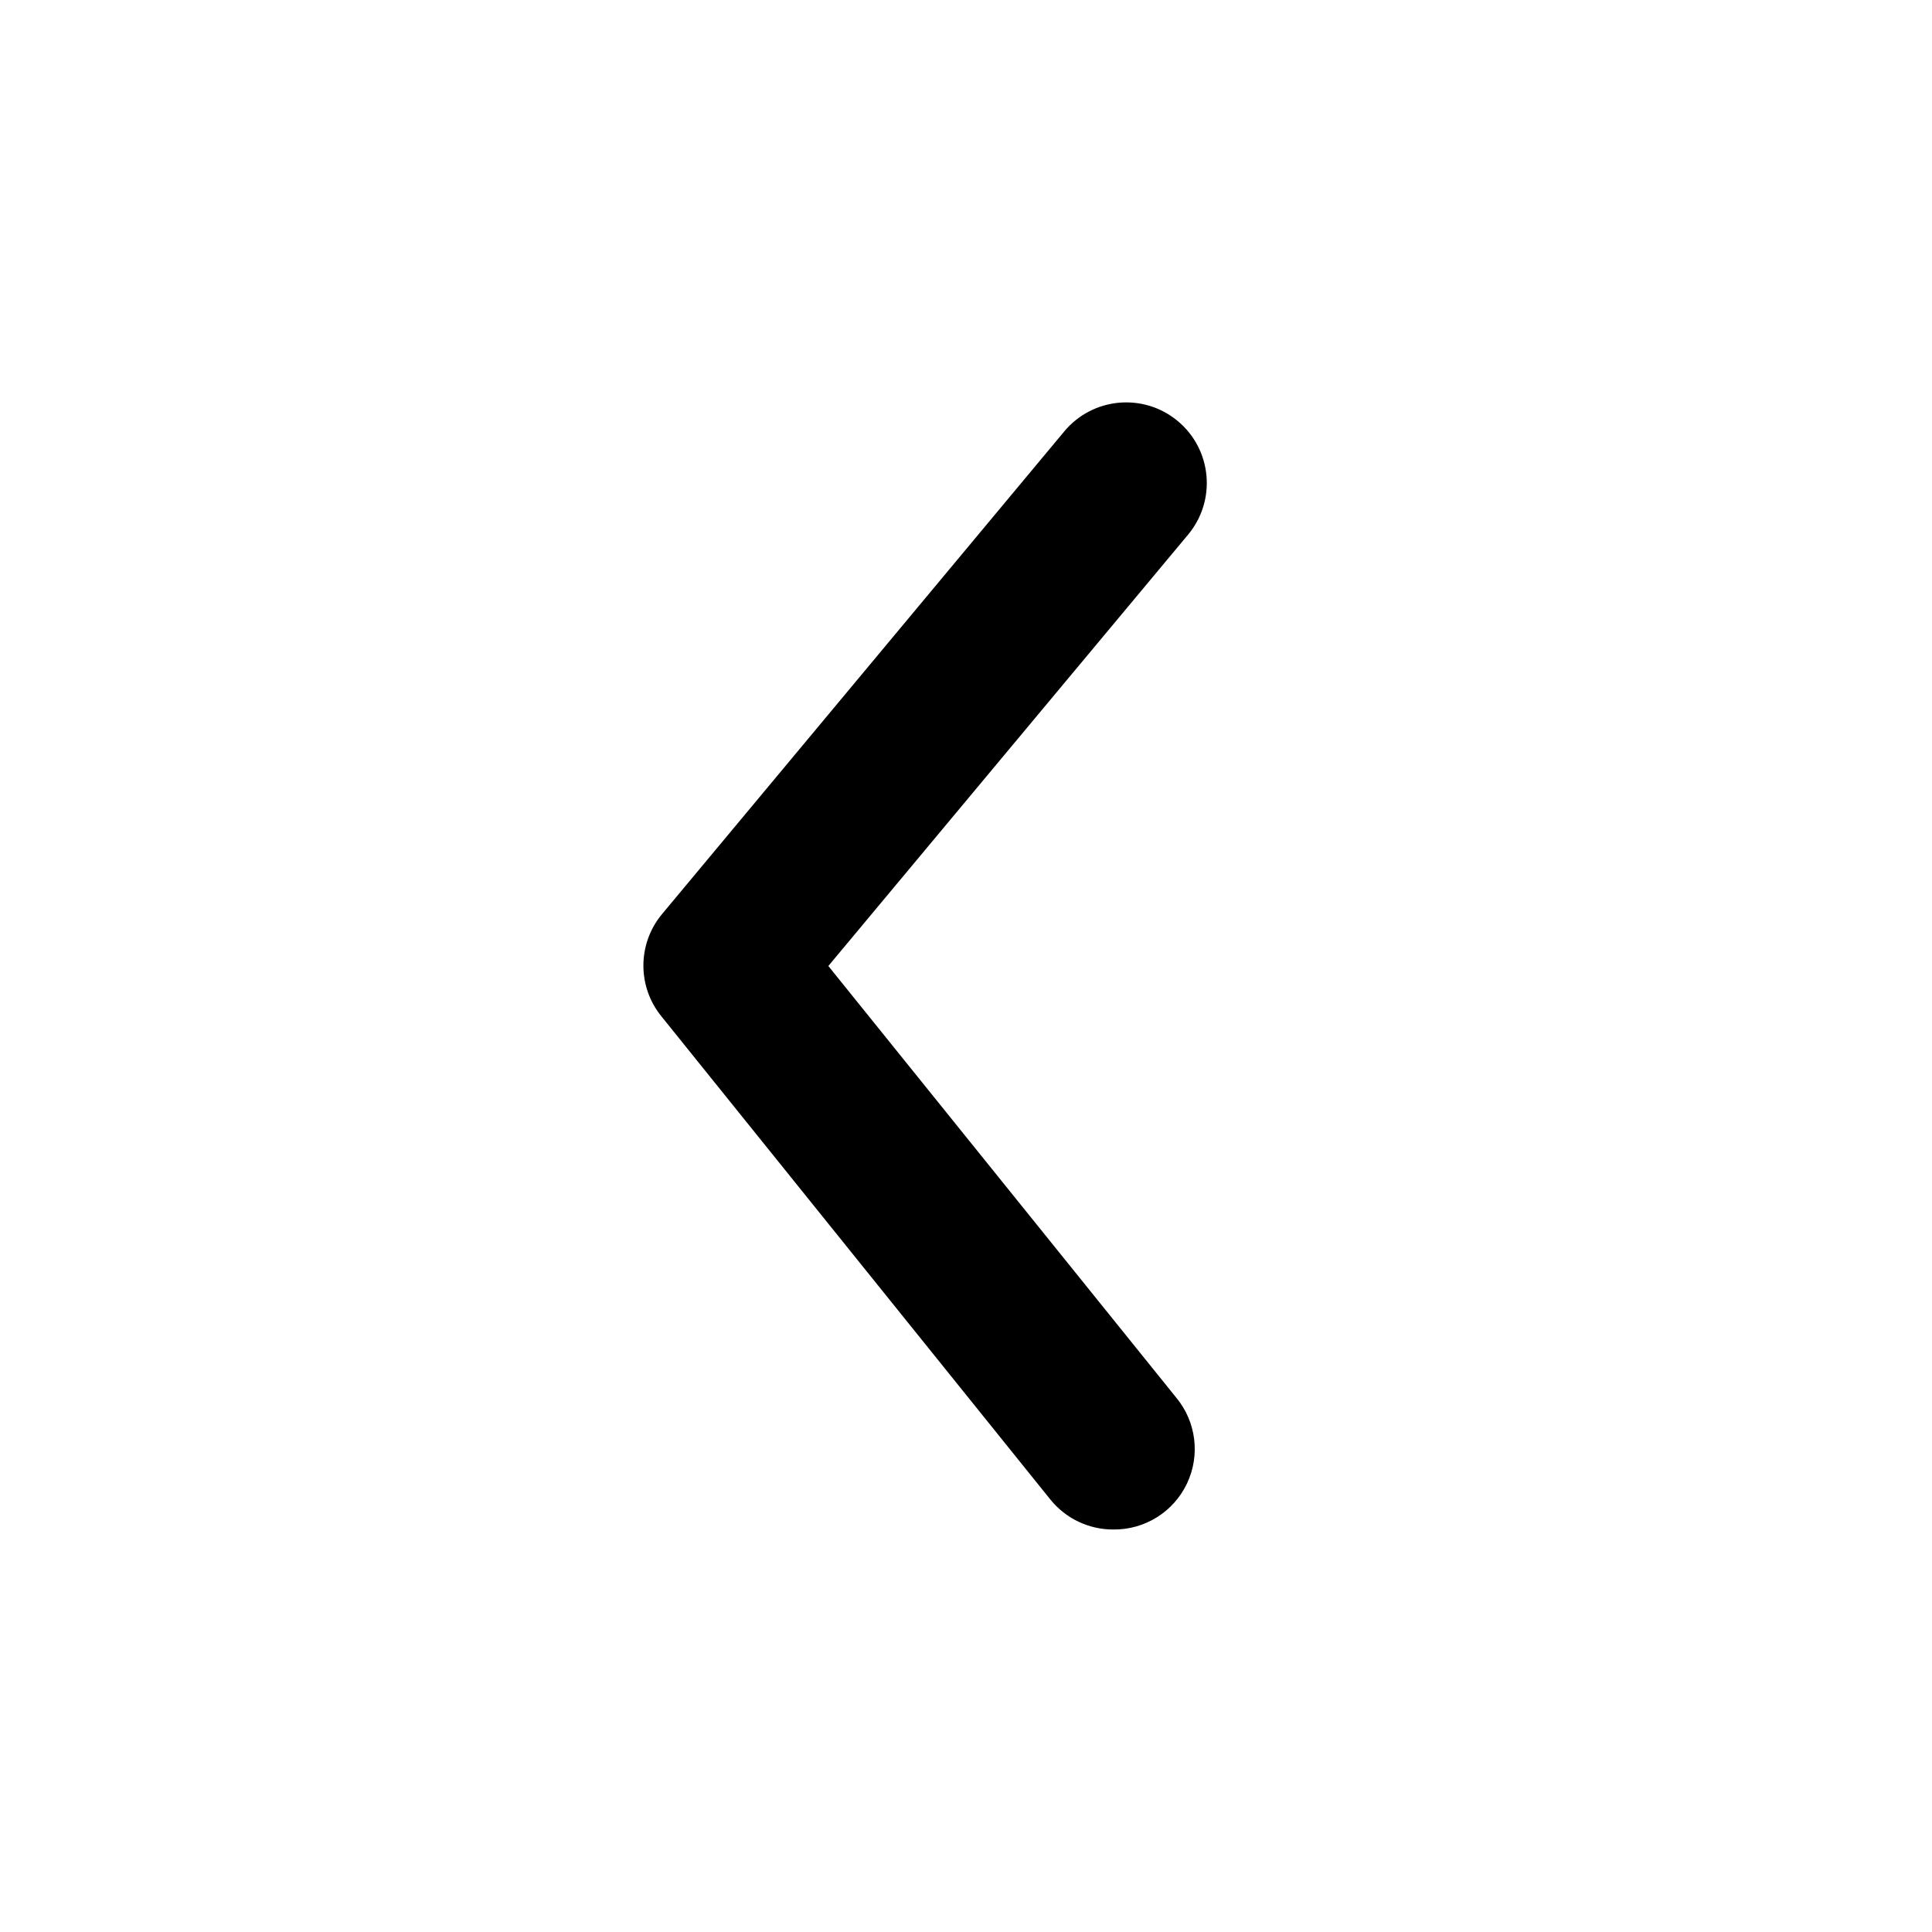
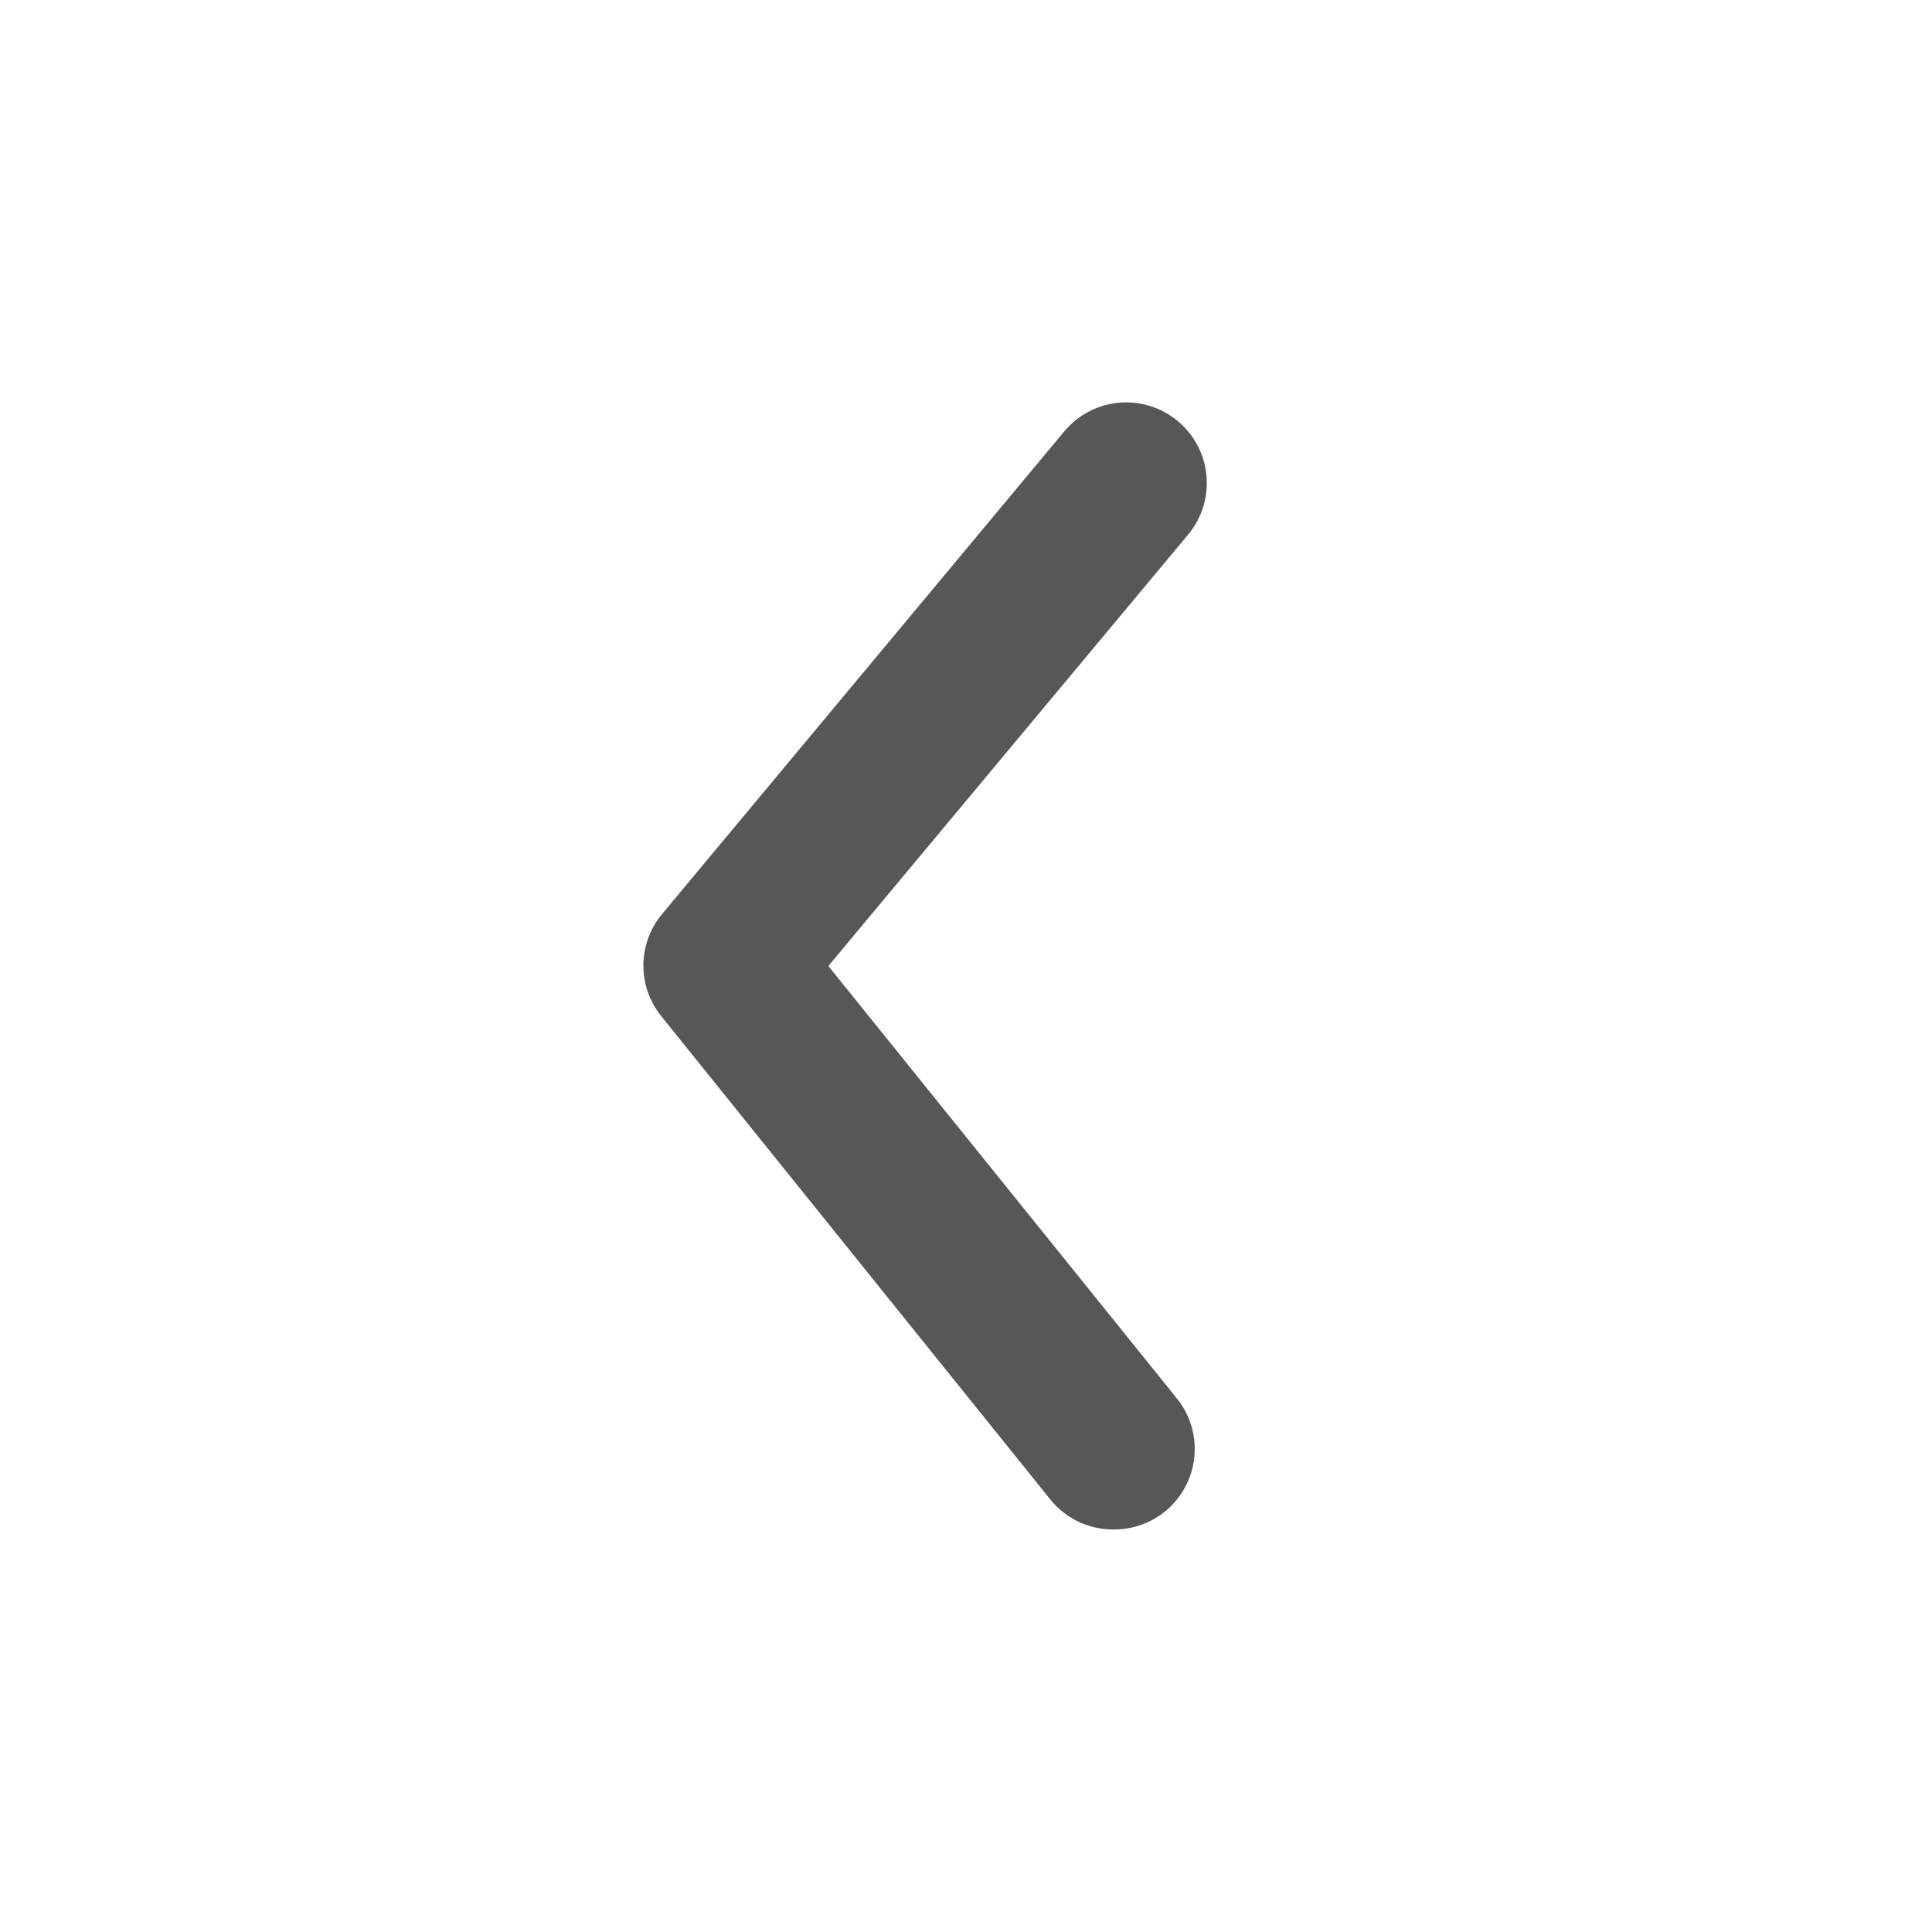
- <svg xmlns="http://www.w3.org/2000/svg" fill="#000000" width="800px" height="800px" viewBox="0 0 24 24">
+ <svg xmlns="http://www.w3.org/2000/svg" fill="#575757" width="800px" height="800px" viewBox="0 0 24 24">
  <g data-name="Layer 2">
    <g data-name="arrow-ios-back">
      <rect width="24" height="24" transform="rotate(90 12 12)" opacity="0" />
      <path d="M13.83 19a1 1 0 0 1-.78-.37l-4.83-6a1 1 0 0 1 0-1.27l5-6a1 1 0 0 1 1.54 1.28L10.29 12l4.32 5.36a1 1 0 0 1-.78 1.64z" />
    </g>
  </g>
</svg>
